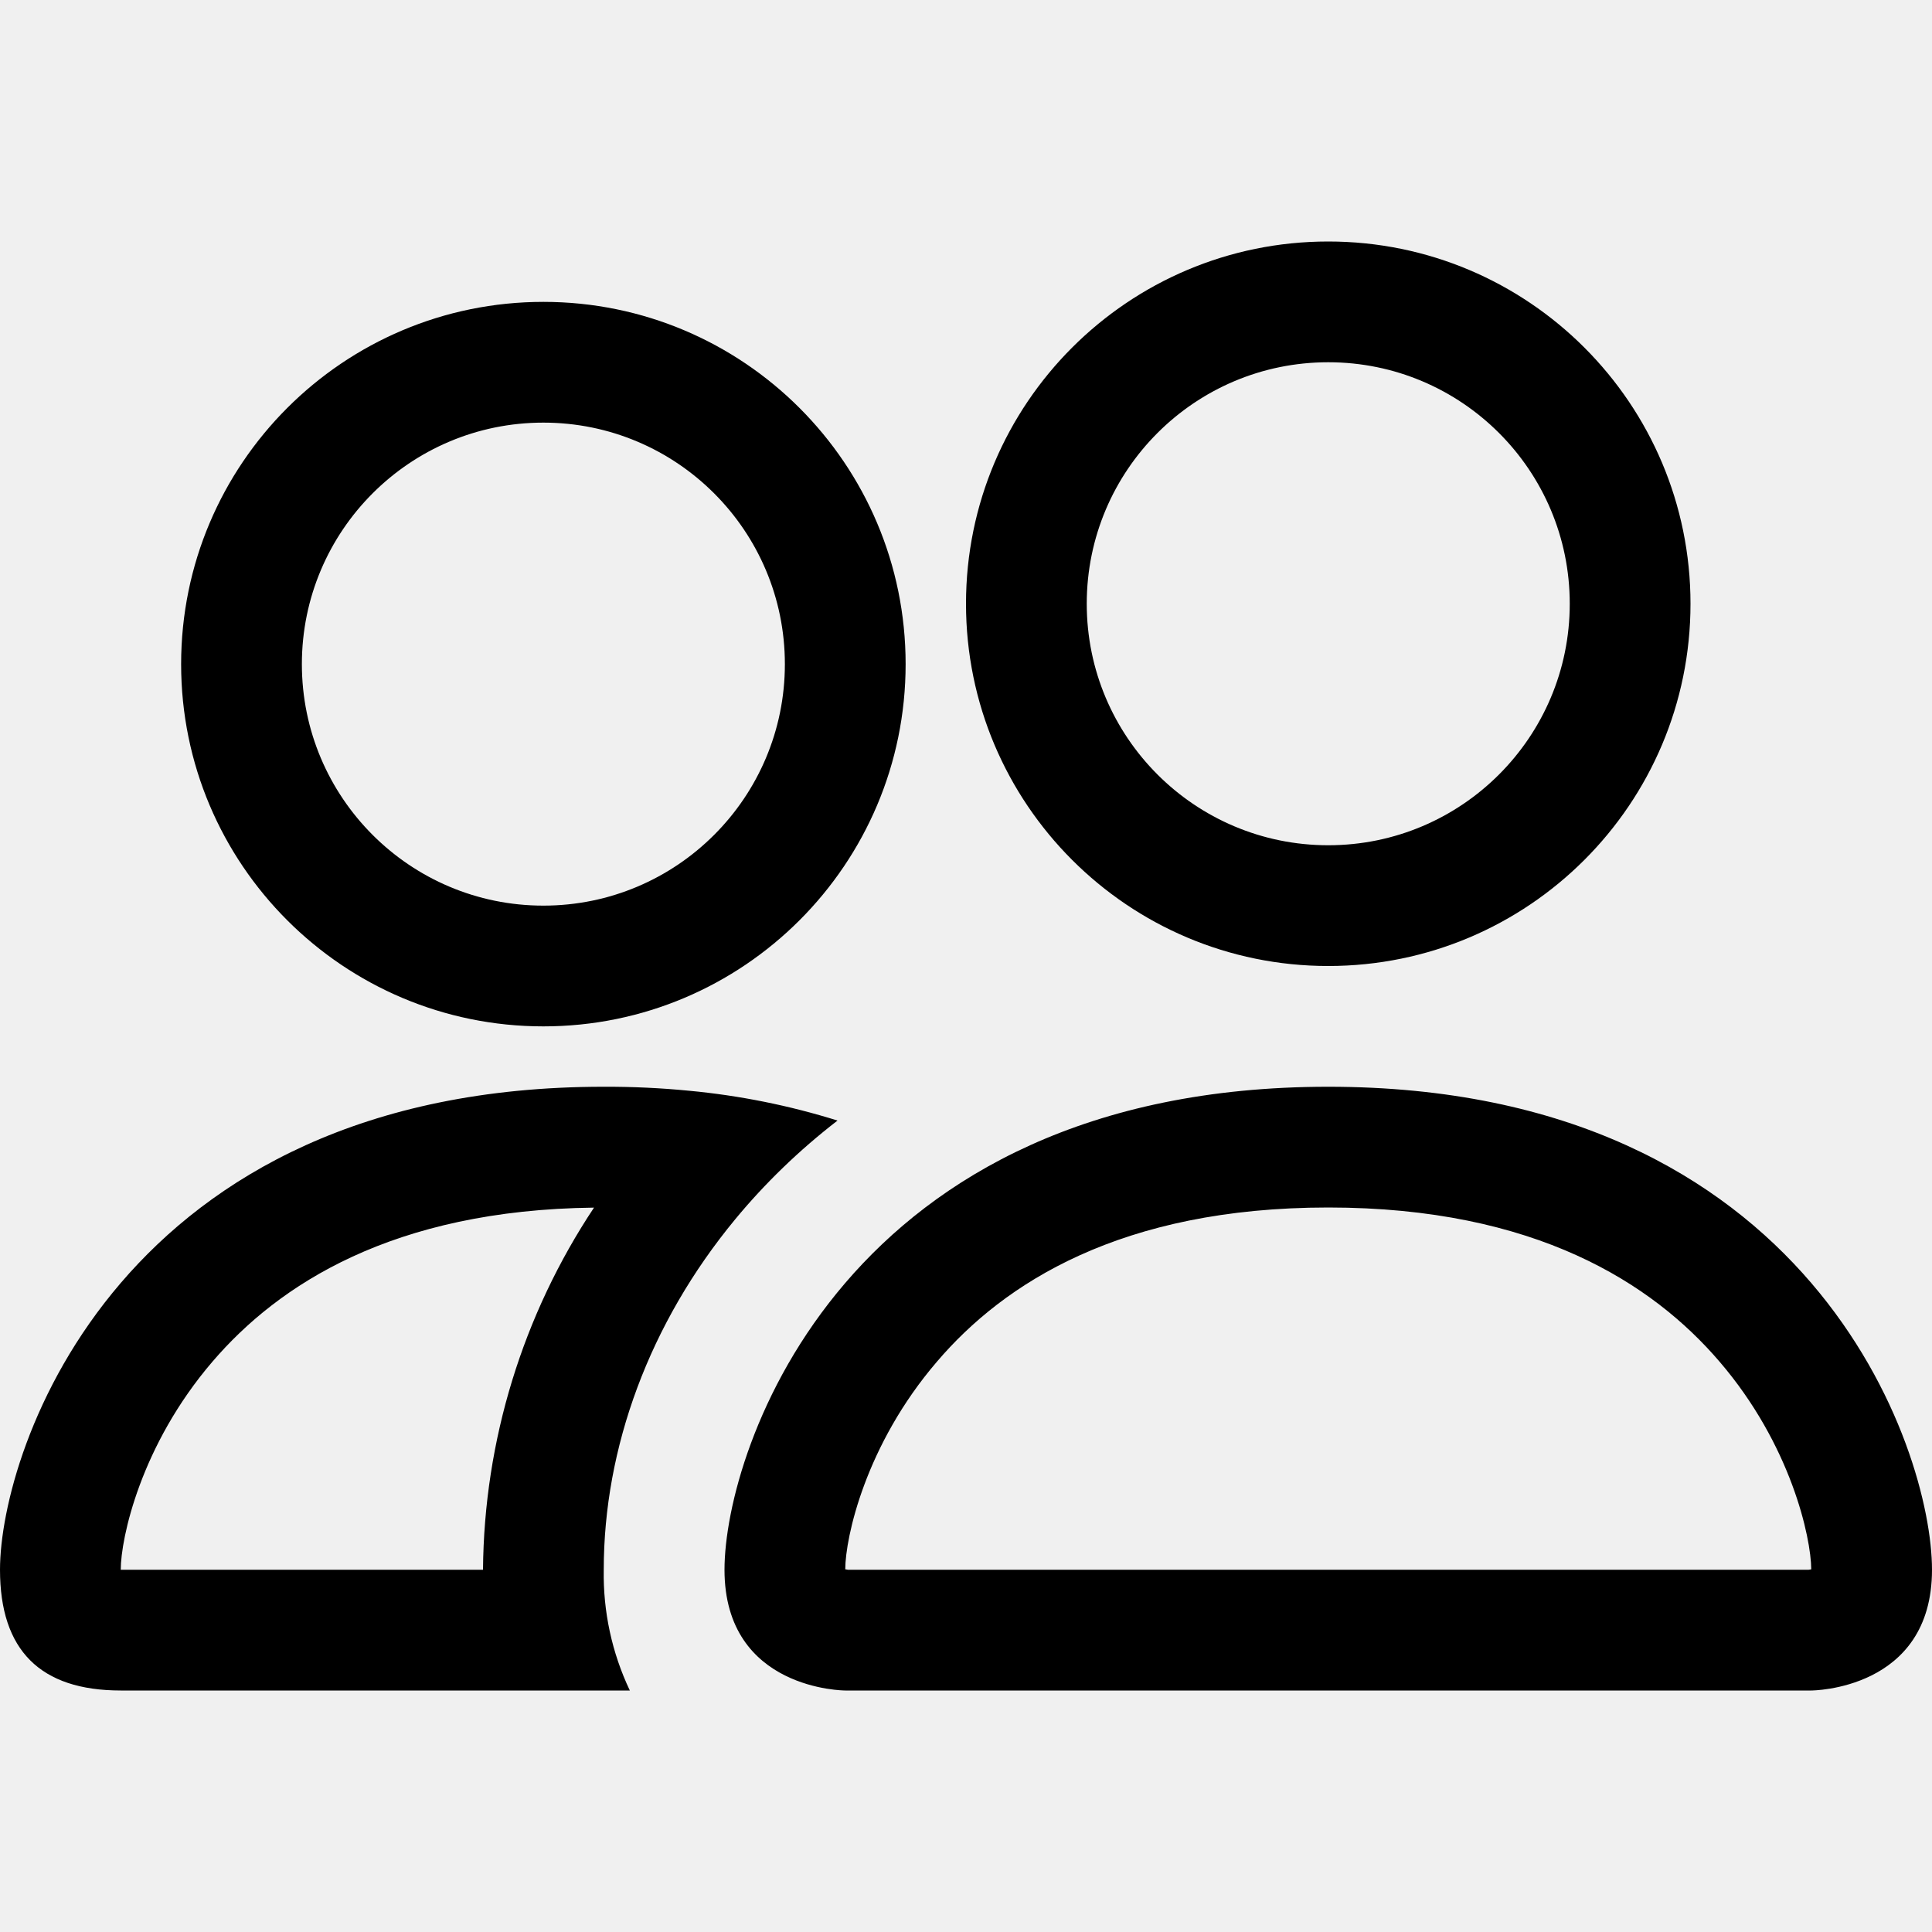
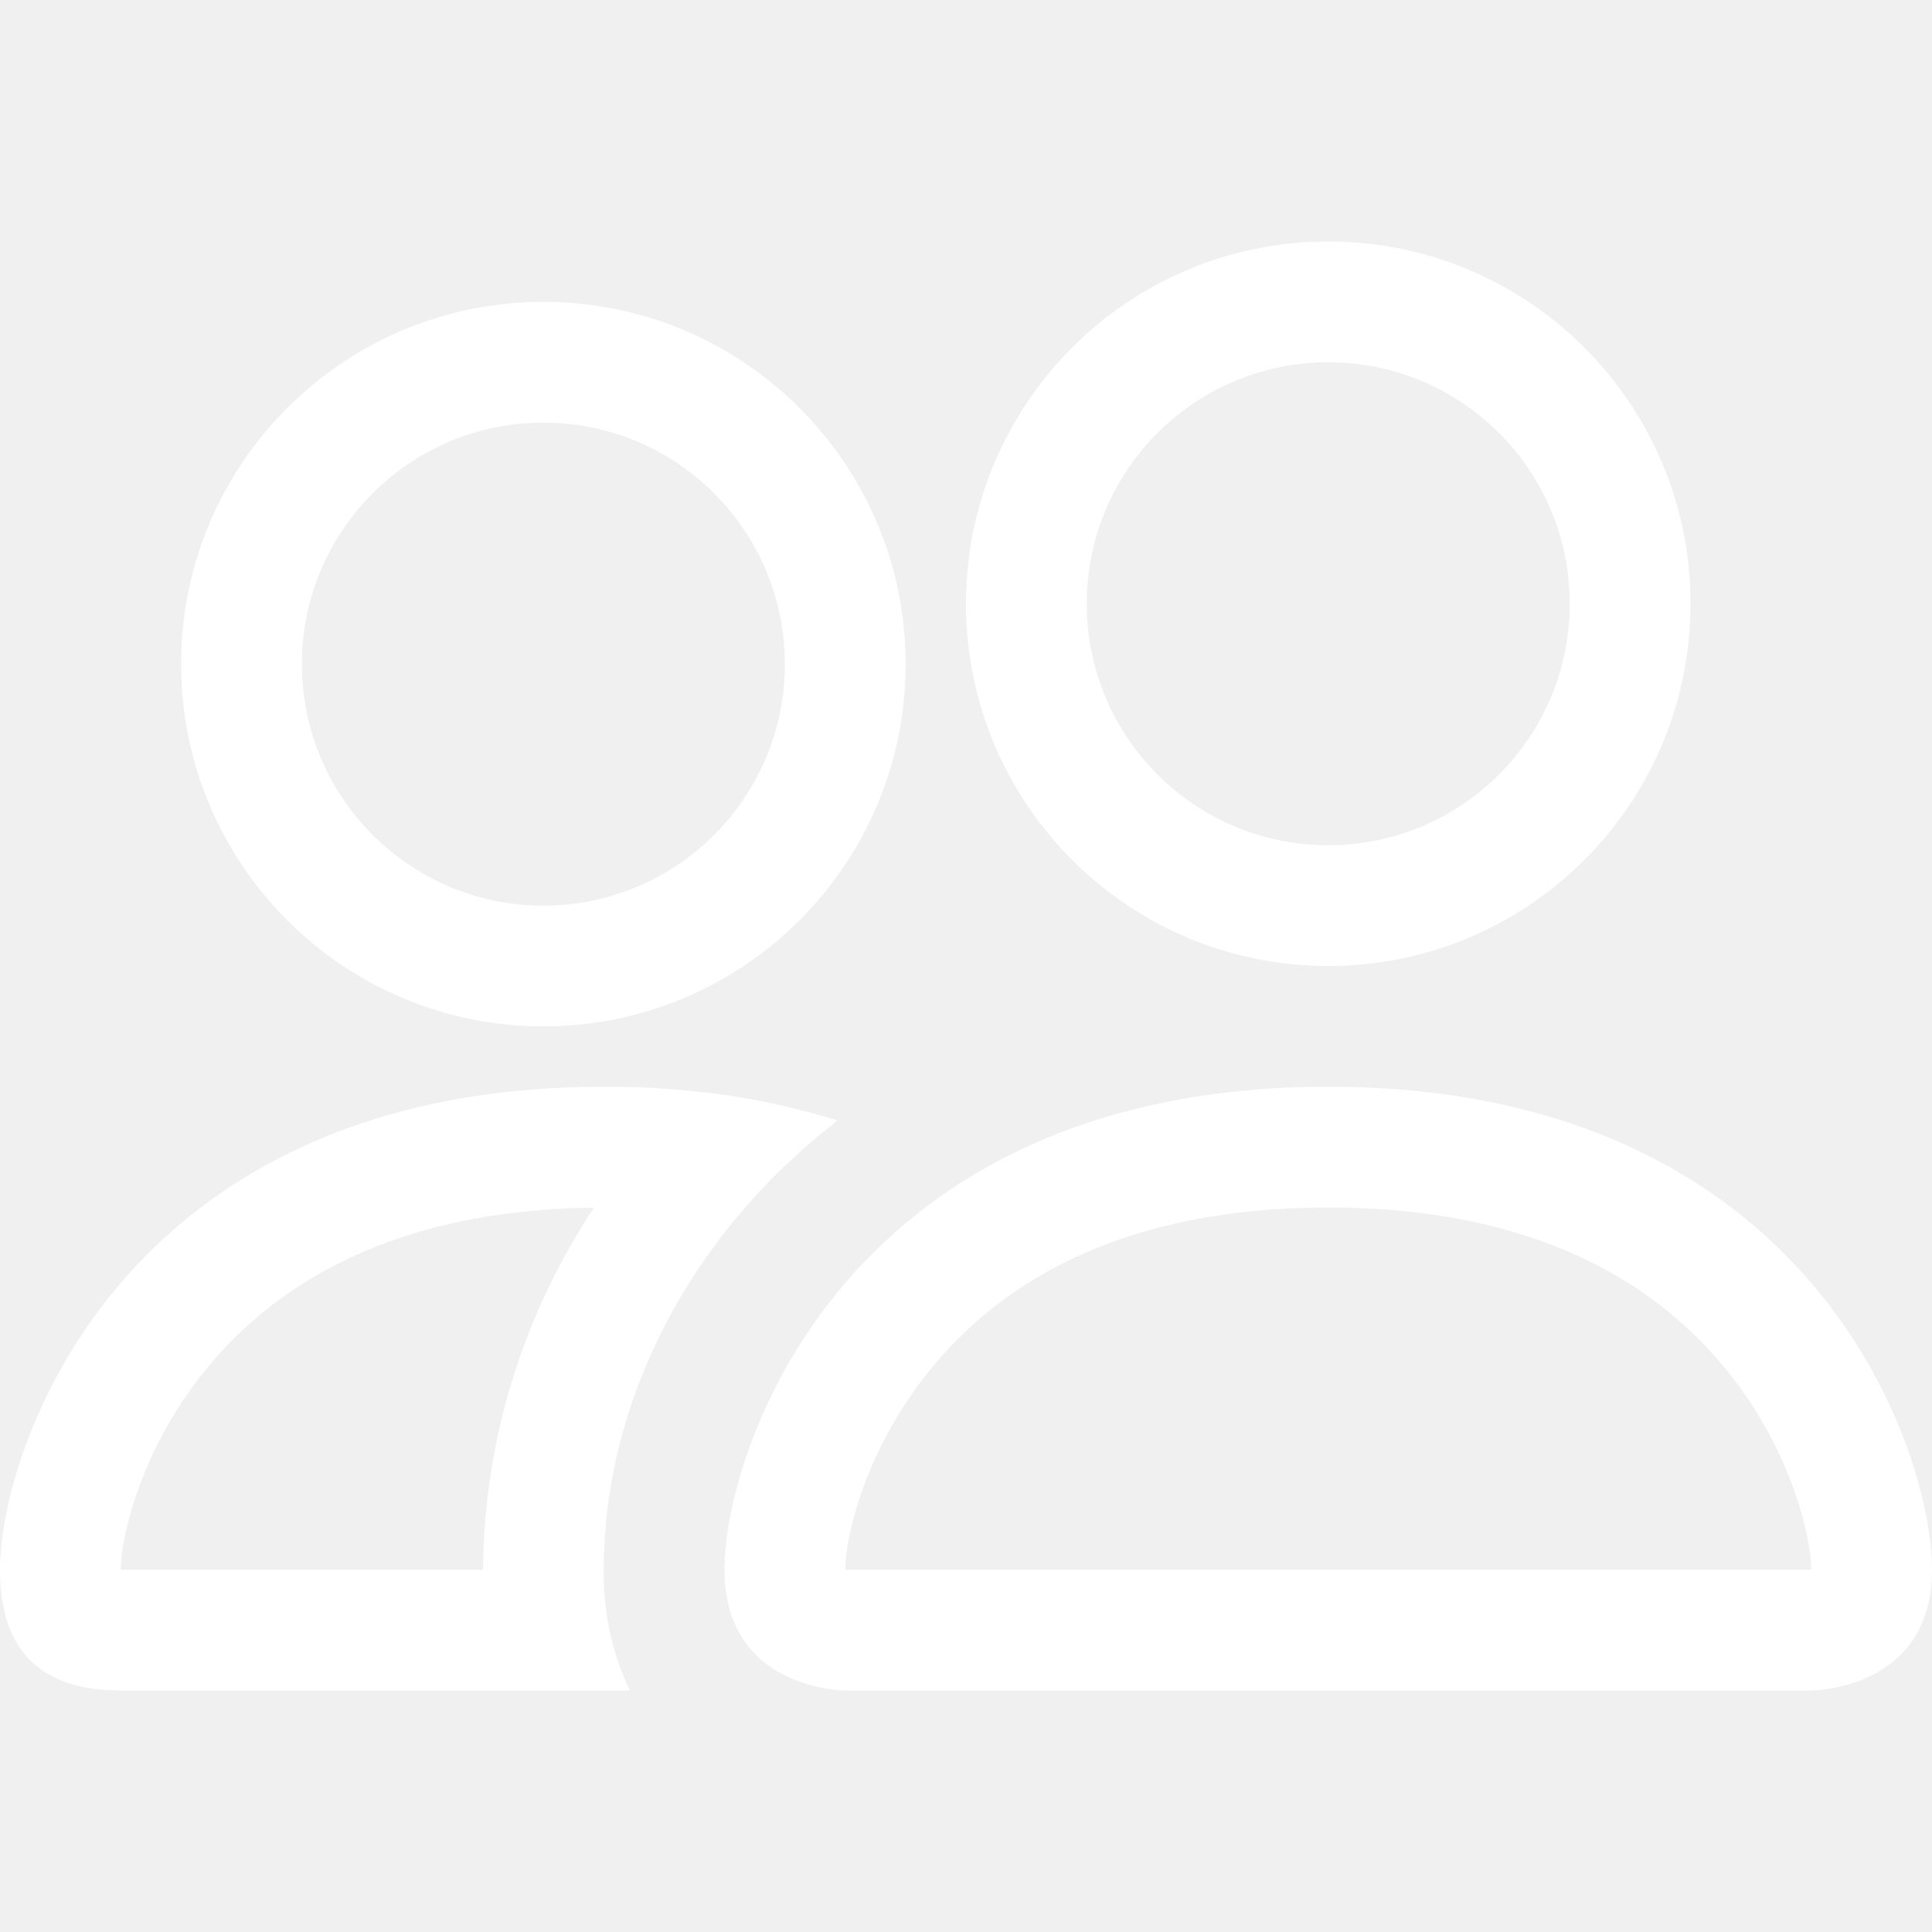
- <svg xmlns="http://www.w3.org/2000/svg" width="16" height="16" fill="currentColor" class="bi bi-people" viewBox="0 0 16 16">
+ <svg xmlns="http://www.w3.org/2000/svg" width="16" height="16" fill="white" class="bi bi-people" viewBox="0 0 16 16">
  <path d="M15 14s1 0 1-1-1-4-5-4-5 3-5 4 1 1 1 1zm-7.978-1L7 12.996c.001-.264.167-1.03.76-1.72C8.312 10.629 9.282 10 11 10c1.717 0 2.687.63 3.24 1.276.593.69.758 1.457.76 1.72l-.008.002-.014.002zM11 7a2 2 0 1 0 0-4 2 2 0 0 0 0 4m3-2a3 3 0 1 1-6 0 3 3 0 0 1 6 0M6.936 9.28a6 6 0 0 0-1.23-.247A7 7 0 0 0 5 9c-4 0-5 3-5 4q0 1 1 1h4.216A2.24 2.24 0 0 1 5 13c0-1.01.377-2.042 1.09-2.904.243-.294.526-.569.846-.816M4.92 10A5.5 5.5 0 0 0 4 13H1c0-.26.164-1.03.76-1.724.545-.636 1.492-1.256 3.16-1.275ZM1.5 5.5a3 3 0 1 1 6 0 3 3 0 0 1-6 0m3-2a2 2 0 1 0 0 4 2 2 0 0 0 0-4" />
</svg>
